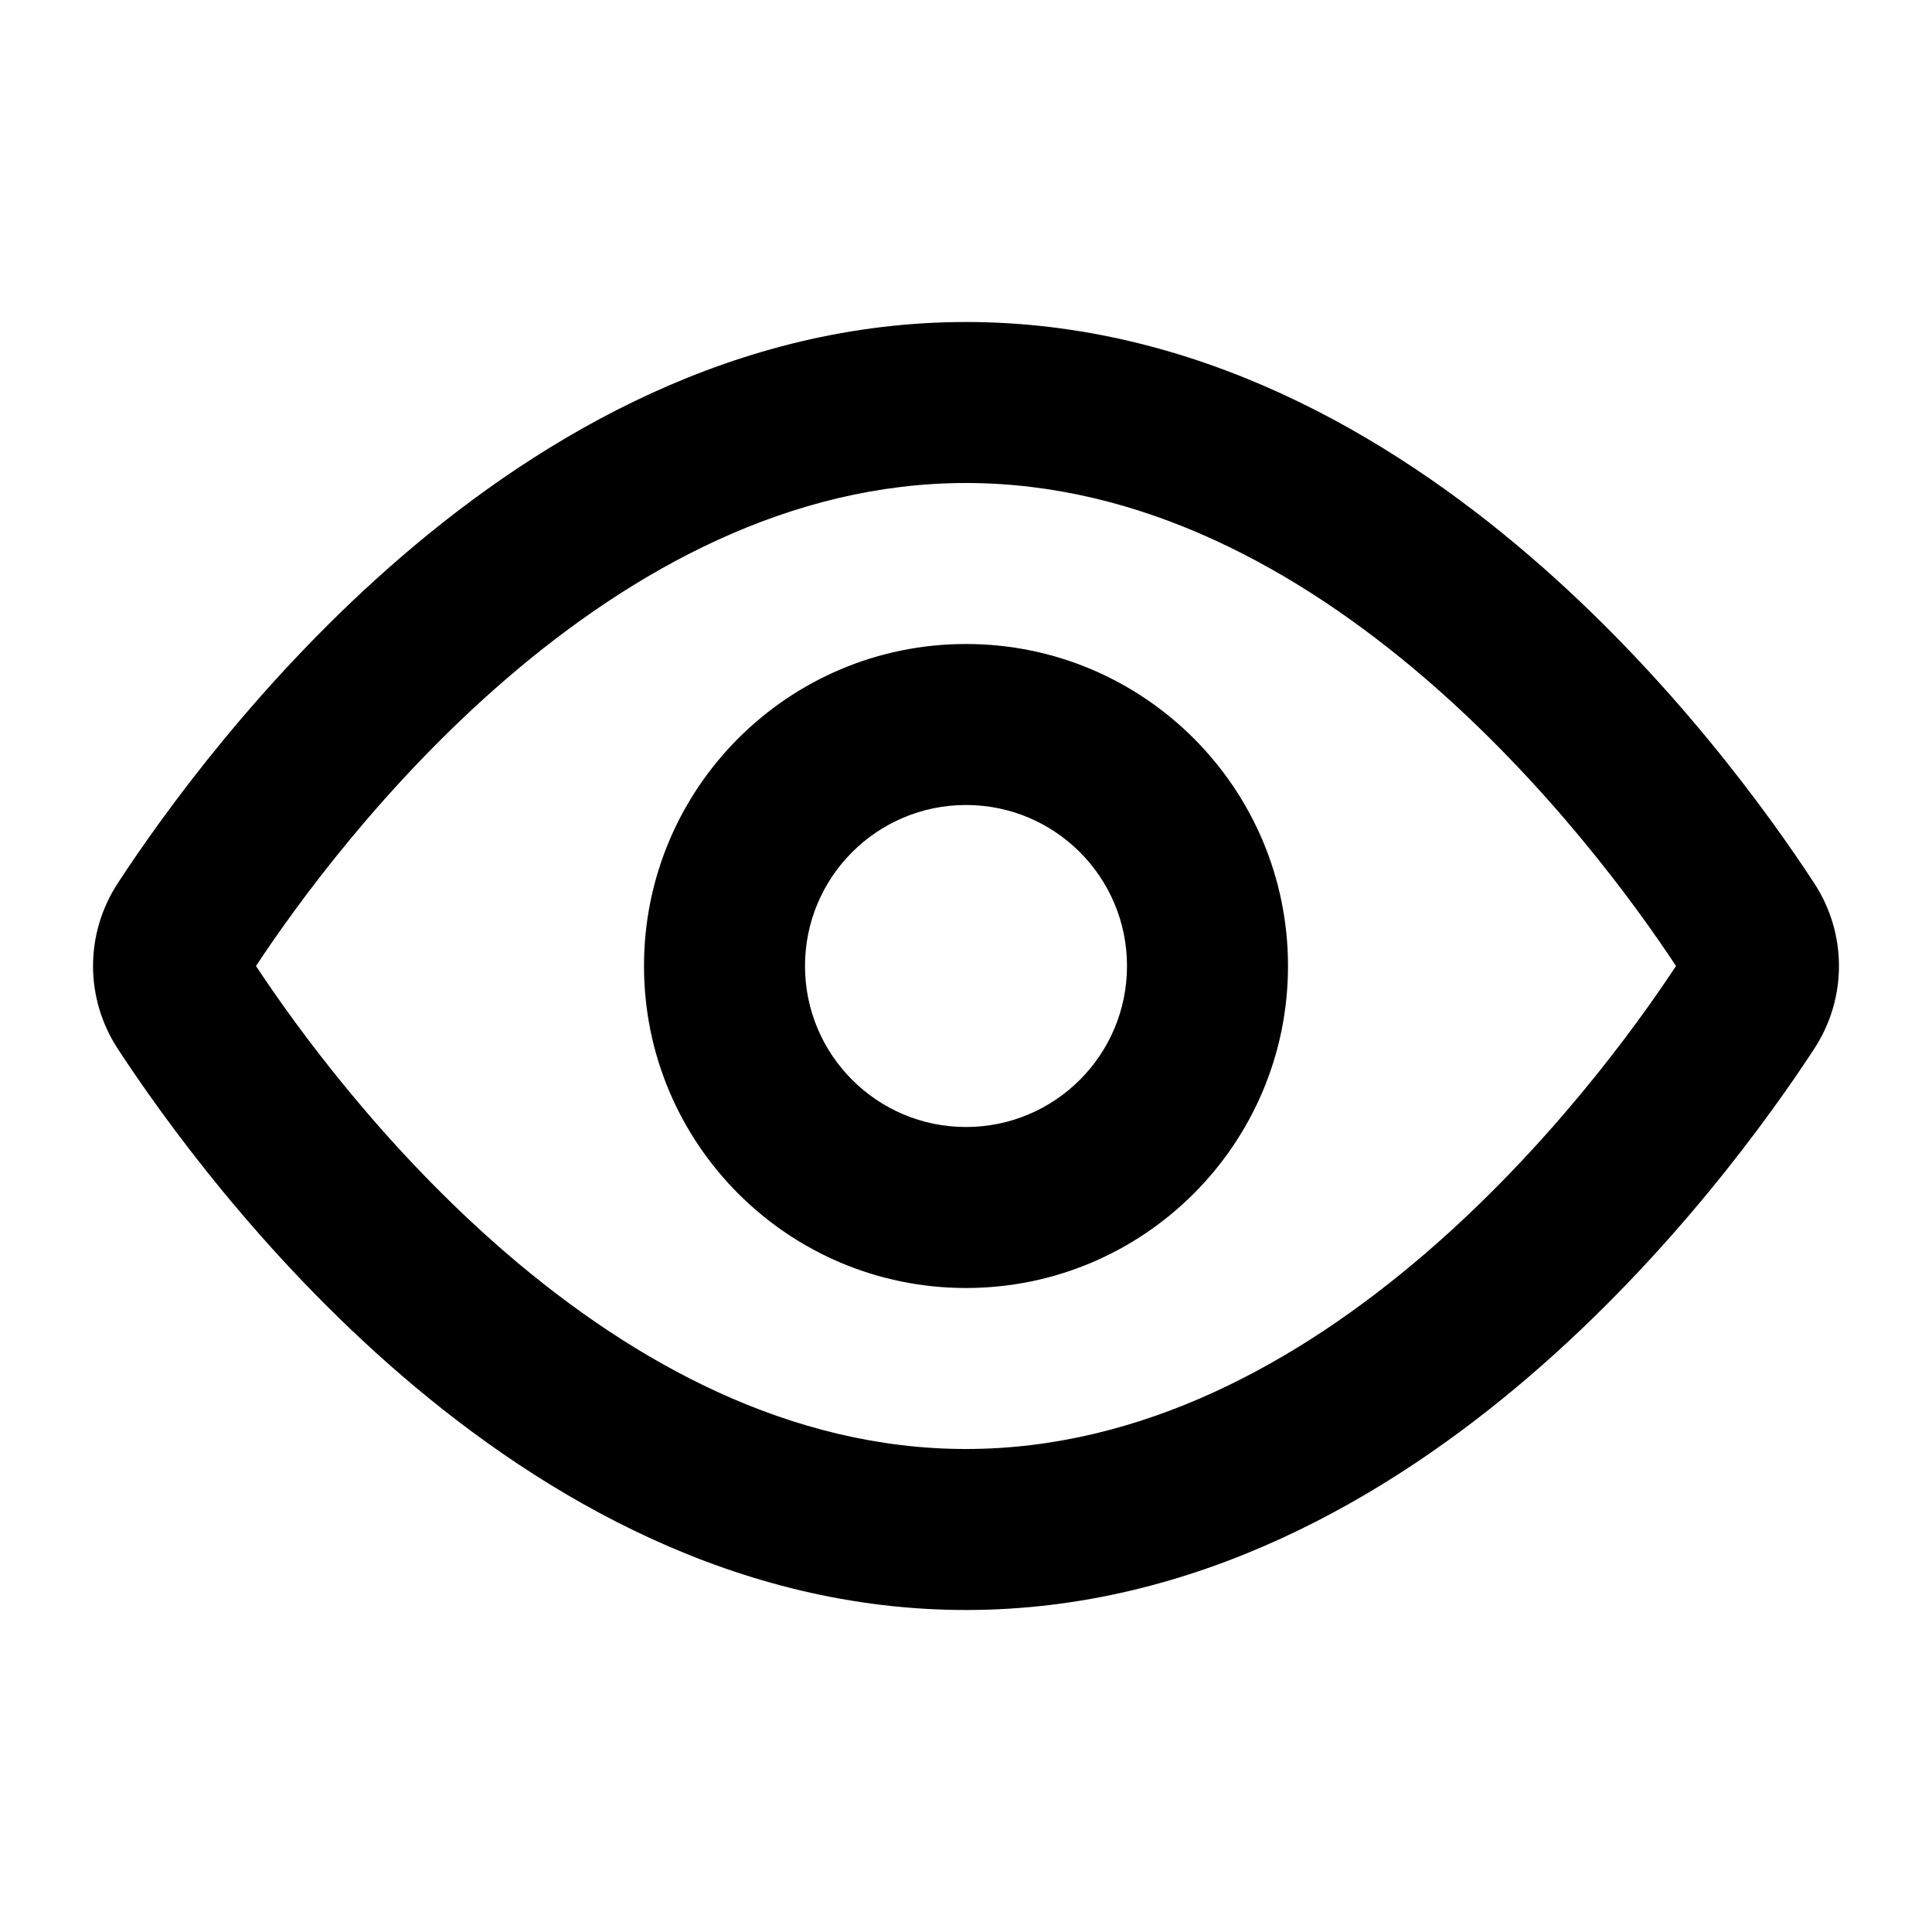
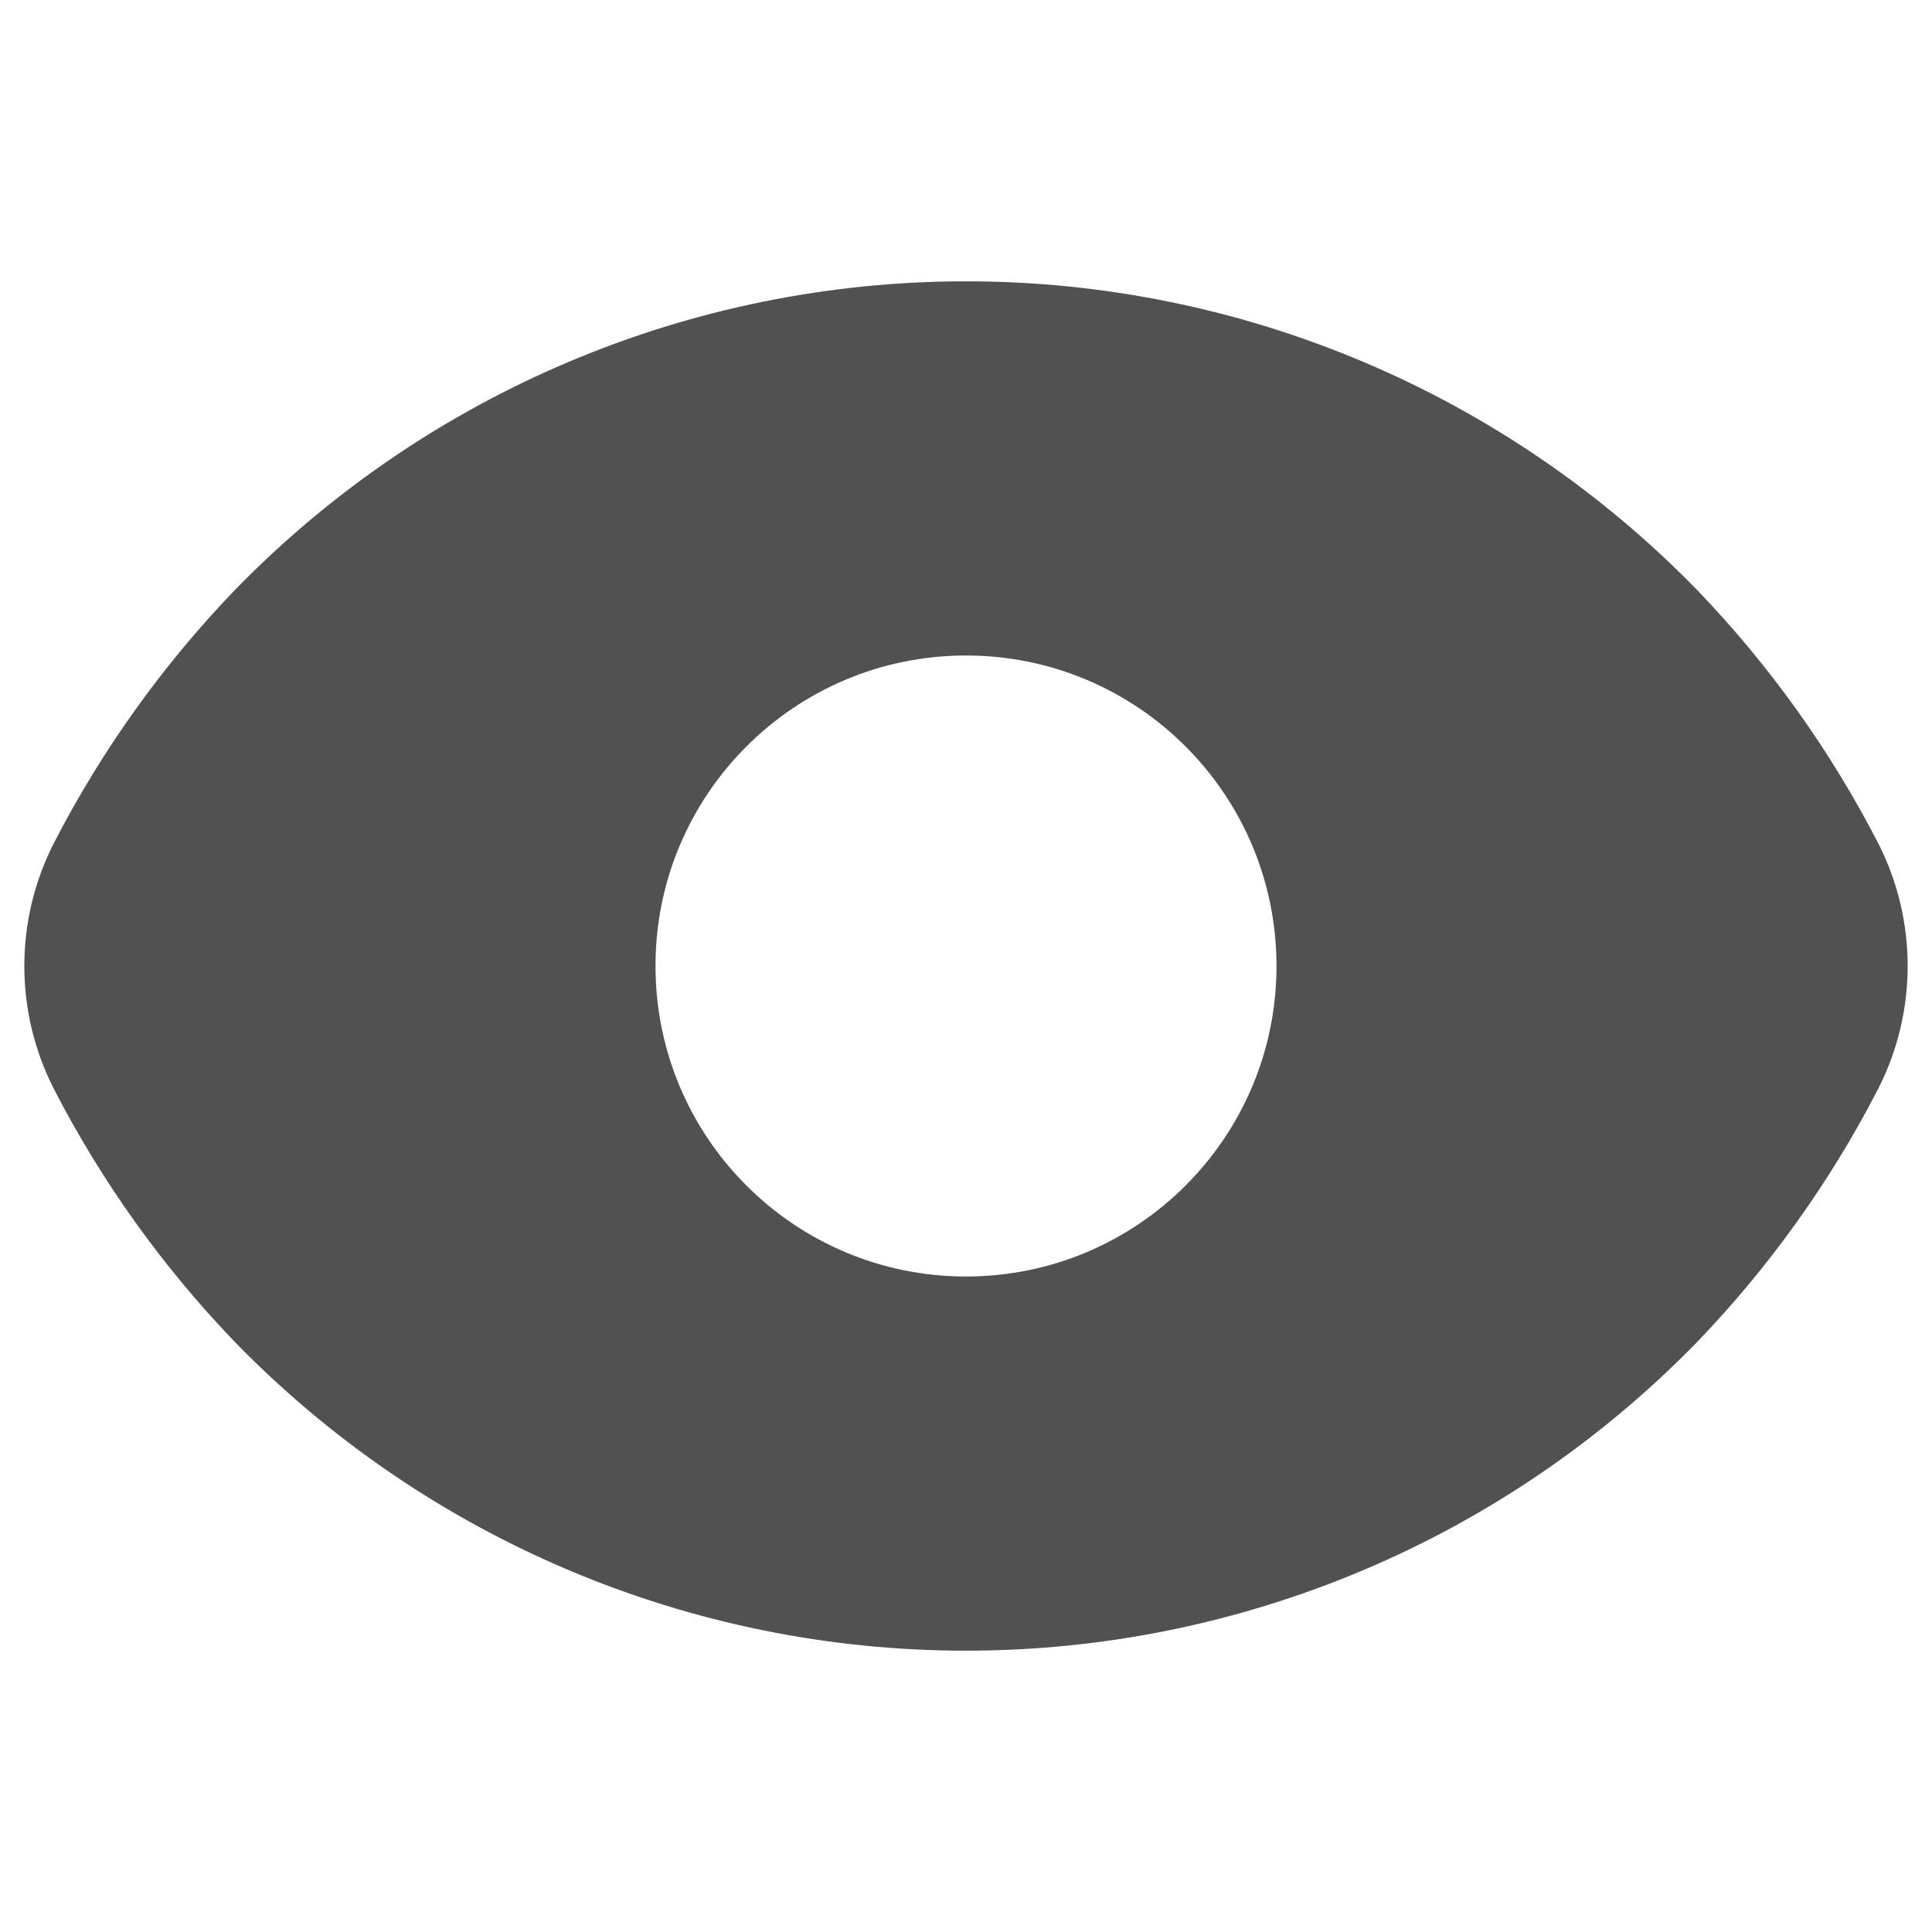
- <svg xmlns="http://www.w3.org/2000/svg" width="800px" height="800px" viewBox="0 0 24 24" fill="none">
-   <path fill-rule="evenodd" clip-rule="evenodd" d="M6.301 15.577C4.778 14.268 3.69 12.773 3.18 12C3.69 11.227 4.778 9.732 6.301 8.423C7.874 7.072 9.816 6 12 6C14.184 6 16.126 7.072 17.699 8.423C19.222 9.732 20.31 11.227 20.82 12C20.31 12.773 19.222 14.268 17.699 15.577C16.126 16.928 14.184 18 12 18C9.816 18 7.874 16.928 6.301 15.577ZM12 4C9.148 4 6.757 5.395 4.998 6.906C3.233 8.423 2.008 10.138 1.464 10.97C1.053 11.598 1.053 12.402 1.464 13.03C2.008 13.862 3.233 15.577 4.998 17.094C6.757 18.605 9.148 20 12 20C14.852 20 17.243 18.605 19.002 17.094C20.767 15.577 21.992 13.862 22.536 13.03C22.947 12.402 22.947 11.598 22.536 10.97C21.992 10.138 20.767 8.423 19.002 6.906C17.243 5.395 14.852 4 12 4ZM10 12C10 10.895 10.896 10 12 10C13.105 10 14 10.895 14 12C14 13.105 13.105 14 12 14C10.896 14 10 13.105 10 12ZM12 8C9.791 8 8 9.791 8 12C8 14.209 9.791 16 12 16C14.209 16 16 14.209 16 12C16 9.791 14.209 8 12 8Z" fill="#000000" />
+ <svg xmlns="http://www.w3.org/2000/svg" t="1695263192805" class="icon" viewBox="0 0 1024 1024" version="1.1" p-id="5432" width="200" height="200">
+   <path d="M995.474 446.903a569.783 569.783 0 0 0-95.817-134.034 540.709 540.709 0 0 0-775.314 0 569.783 569.783 0 0 0-95.817 134.034 143.36 143.36 0 0 0 0 130.194 569.783 569.783 0 0 0 95.817 134.034 540.709 540.709 0 0 0 775.314 0 569.783 569.783 0 0 0 95.817-134.034 143.36 143.36 0 0 0 0-130.194zM512 676.571a164.571 164.571 0 1 1 164.571-164.571 164.571 164.571 0 0 1-164.571 164.571z" fill="#515151" p-id="5433" />
</svg>
